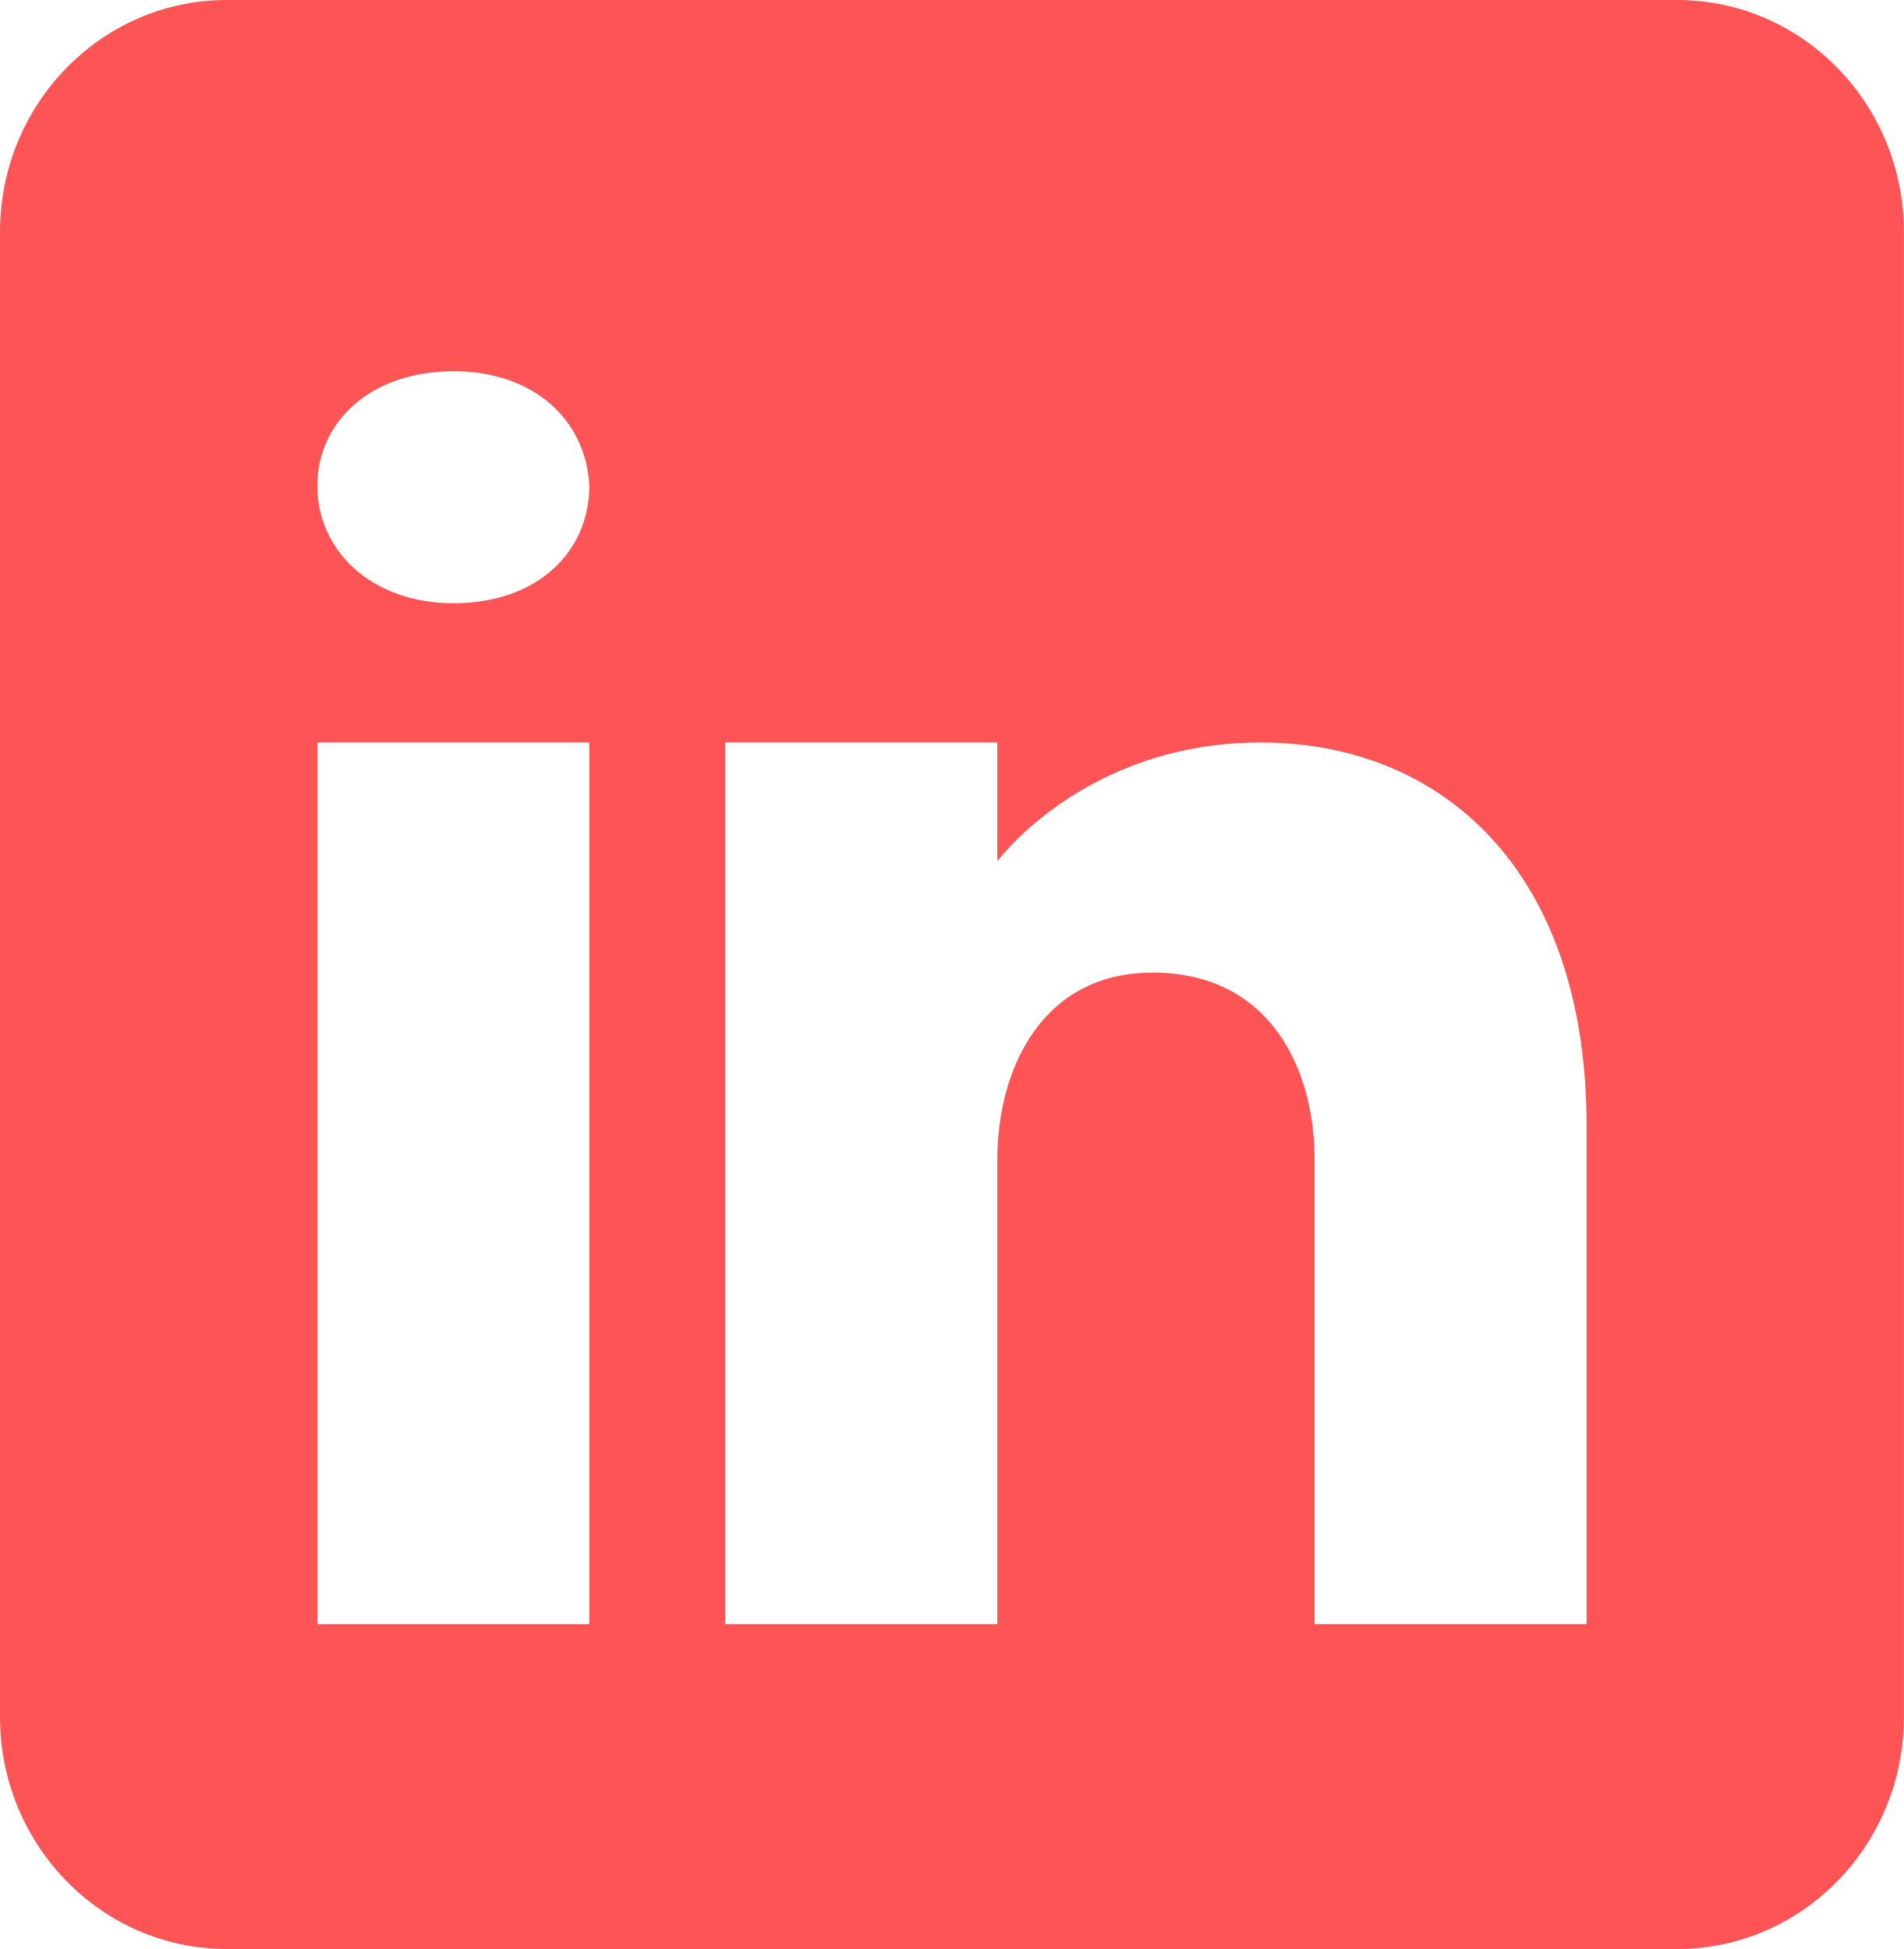
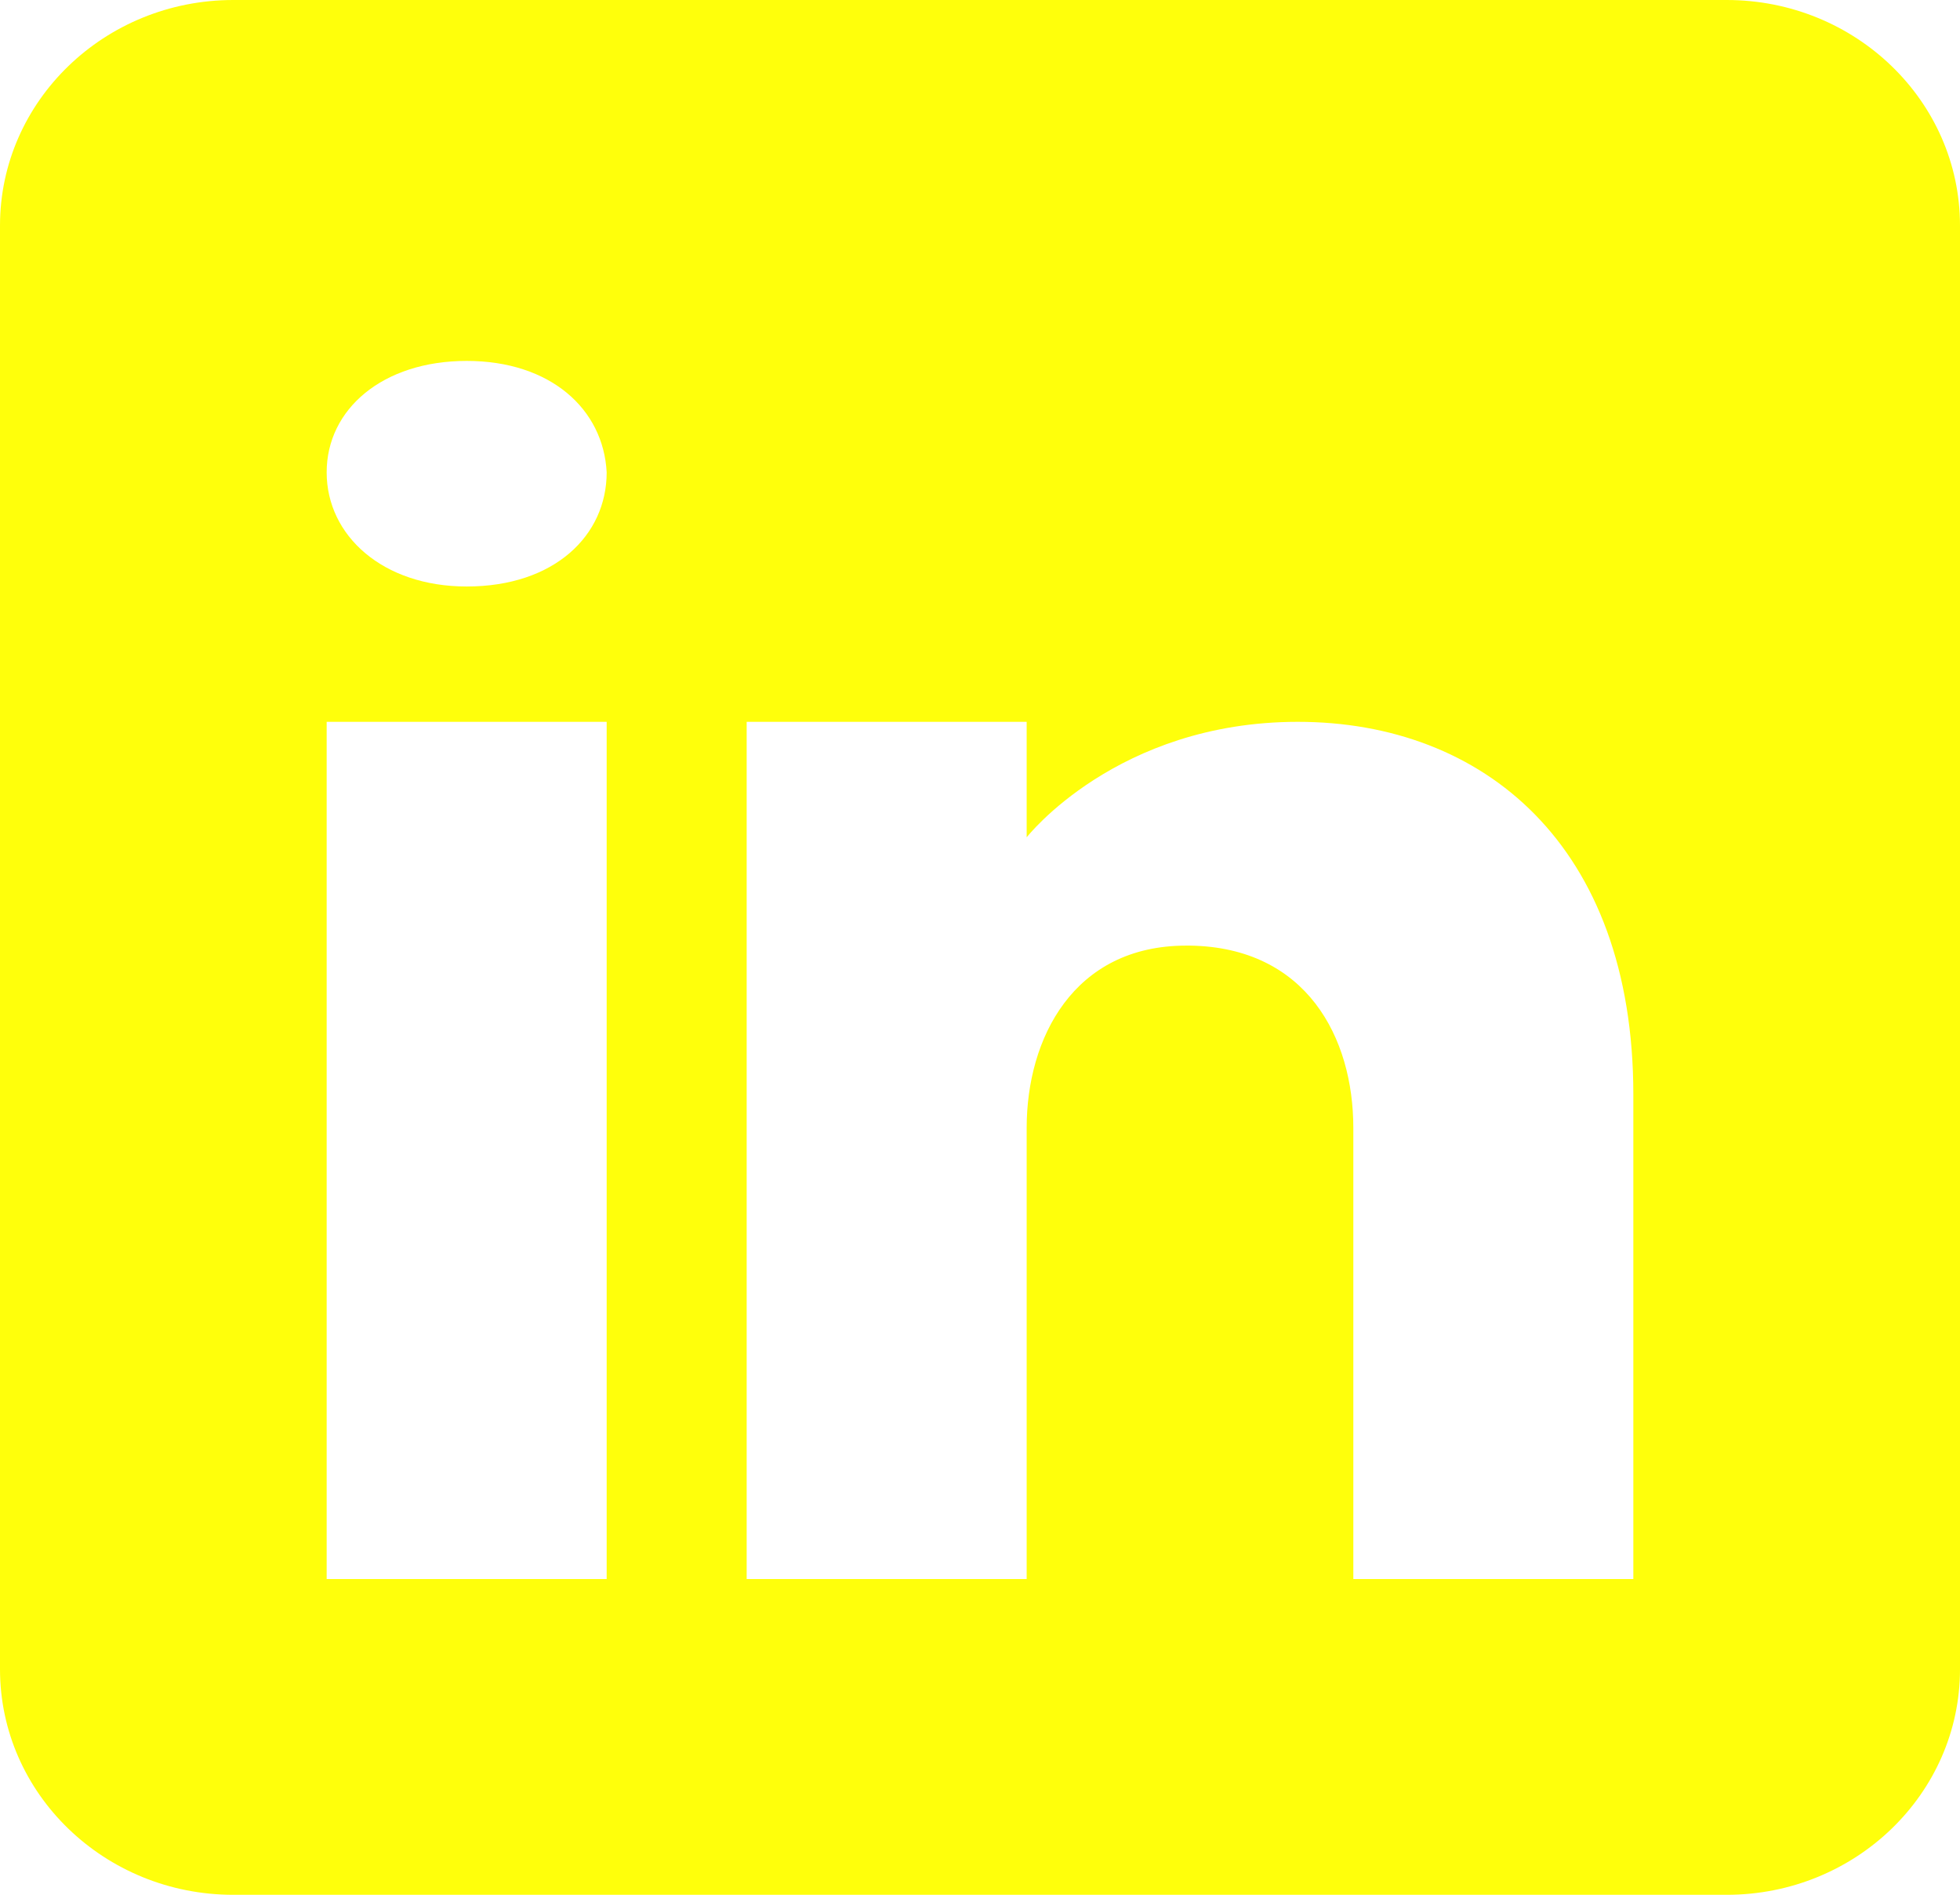
- <svg xmlns="http://www.w3.org/2000/svg" width="42" height="43" viewBox="0 0 42 43" fill="none">
-   <path d="M37 0H5C2.24 0 0 2.293 0 5.119V37.881C0 40.707 2.24 43 5 43H37C39.76 43 42 40.707 42 37.881V5.119C42 2.293 39.76 0 37 0ZM13 16.381V35.833H7V16.381H13ZM7 10.719C7 9.286 8.2 8.19 10 8.19C11.8 8.19 12.93 9.286 13 10.719C13 12.153 11.88 13.309 10 13.309C8.2 13.309 7 12.153 7 10.719ZM35 35.833H29C29 35.833 29 26.353 29 25.595C29 23.548 28 21.5 25.5 21.459H25.42C23 21.459 22 23.568 22 25.595C22 26.527 22 35.833 22 35.833H16V16.381H22V19.002C22 19.002 23.93 16.381 27.81 16.381C31.78 16.381 35 19.176 35 24.838V35.833Z" fill="#FE5455" />
+ <svg xmlns="http://www.w3.org/2000/svg" width="841" height="813" viewBox="0 0 841 813" fill="none">
+   <path d="M740.881 0H100.119C44.853 0 0 43.36 0 96.786V716.214C0 769.64 44.853 813 100.119 813H740.881C796.147 813 841 769.64 841 716.214V96.786C841 43.36 796.147 0 740.881 0ZM260.31 309.714V677.5H140.167V309.714H260.31ZM140.167 202.669C140.167 175.569 164.195 154.857 200.238 154.857C236.281 154.857 258.908 175.569 260.31 202.669C260.31 229.769 237.883 251.643 200.238 251.643C164.195 251.643 140.167 229.769 140.167 202.669ZM700.833 677.5H580.69C580.69 677.5 580.69 498.253 580.69 483.929C580.69 445.214 560.667 406.5 510.607 405.726H509.005C460.548 405.726 440.524 445.601 440.524 483.929C440.524 501.544 440.524 677.5 440.524 677.5H320.381V309.714H440.524V359.269C440.524 359.269 479.17 309.714 556.862 309.714C636.357 309.714 700.833 362.559 700.833 469.604V677.5Z" fill="#FFFF0B" />
</svg>
